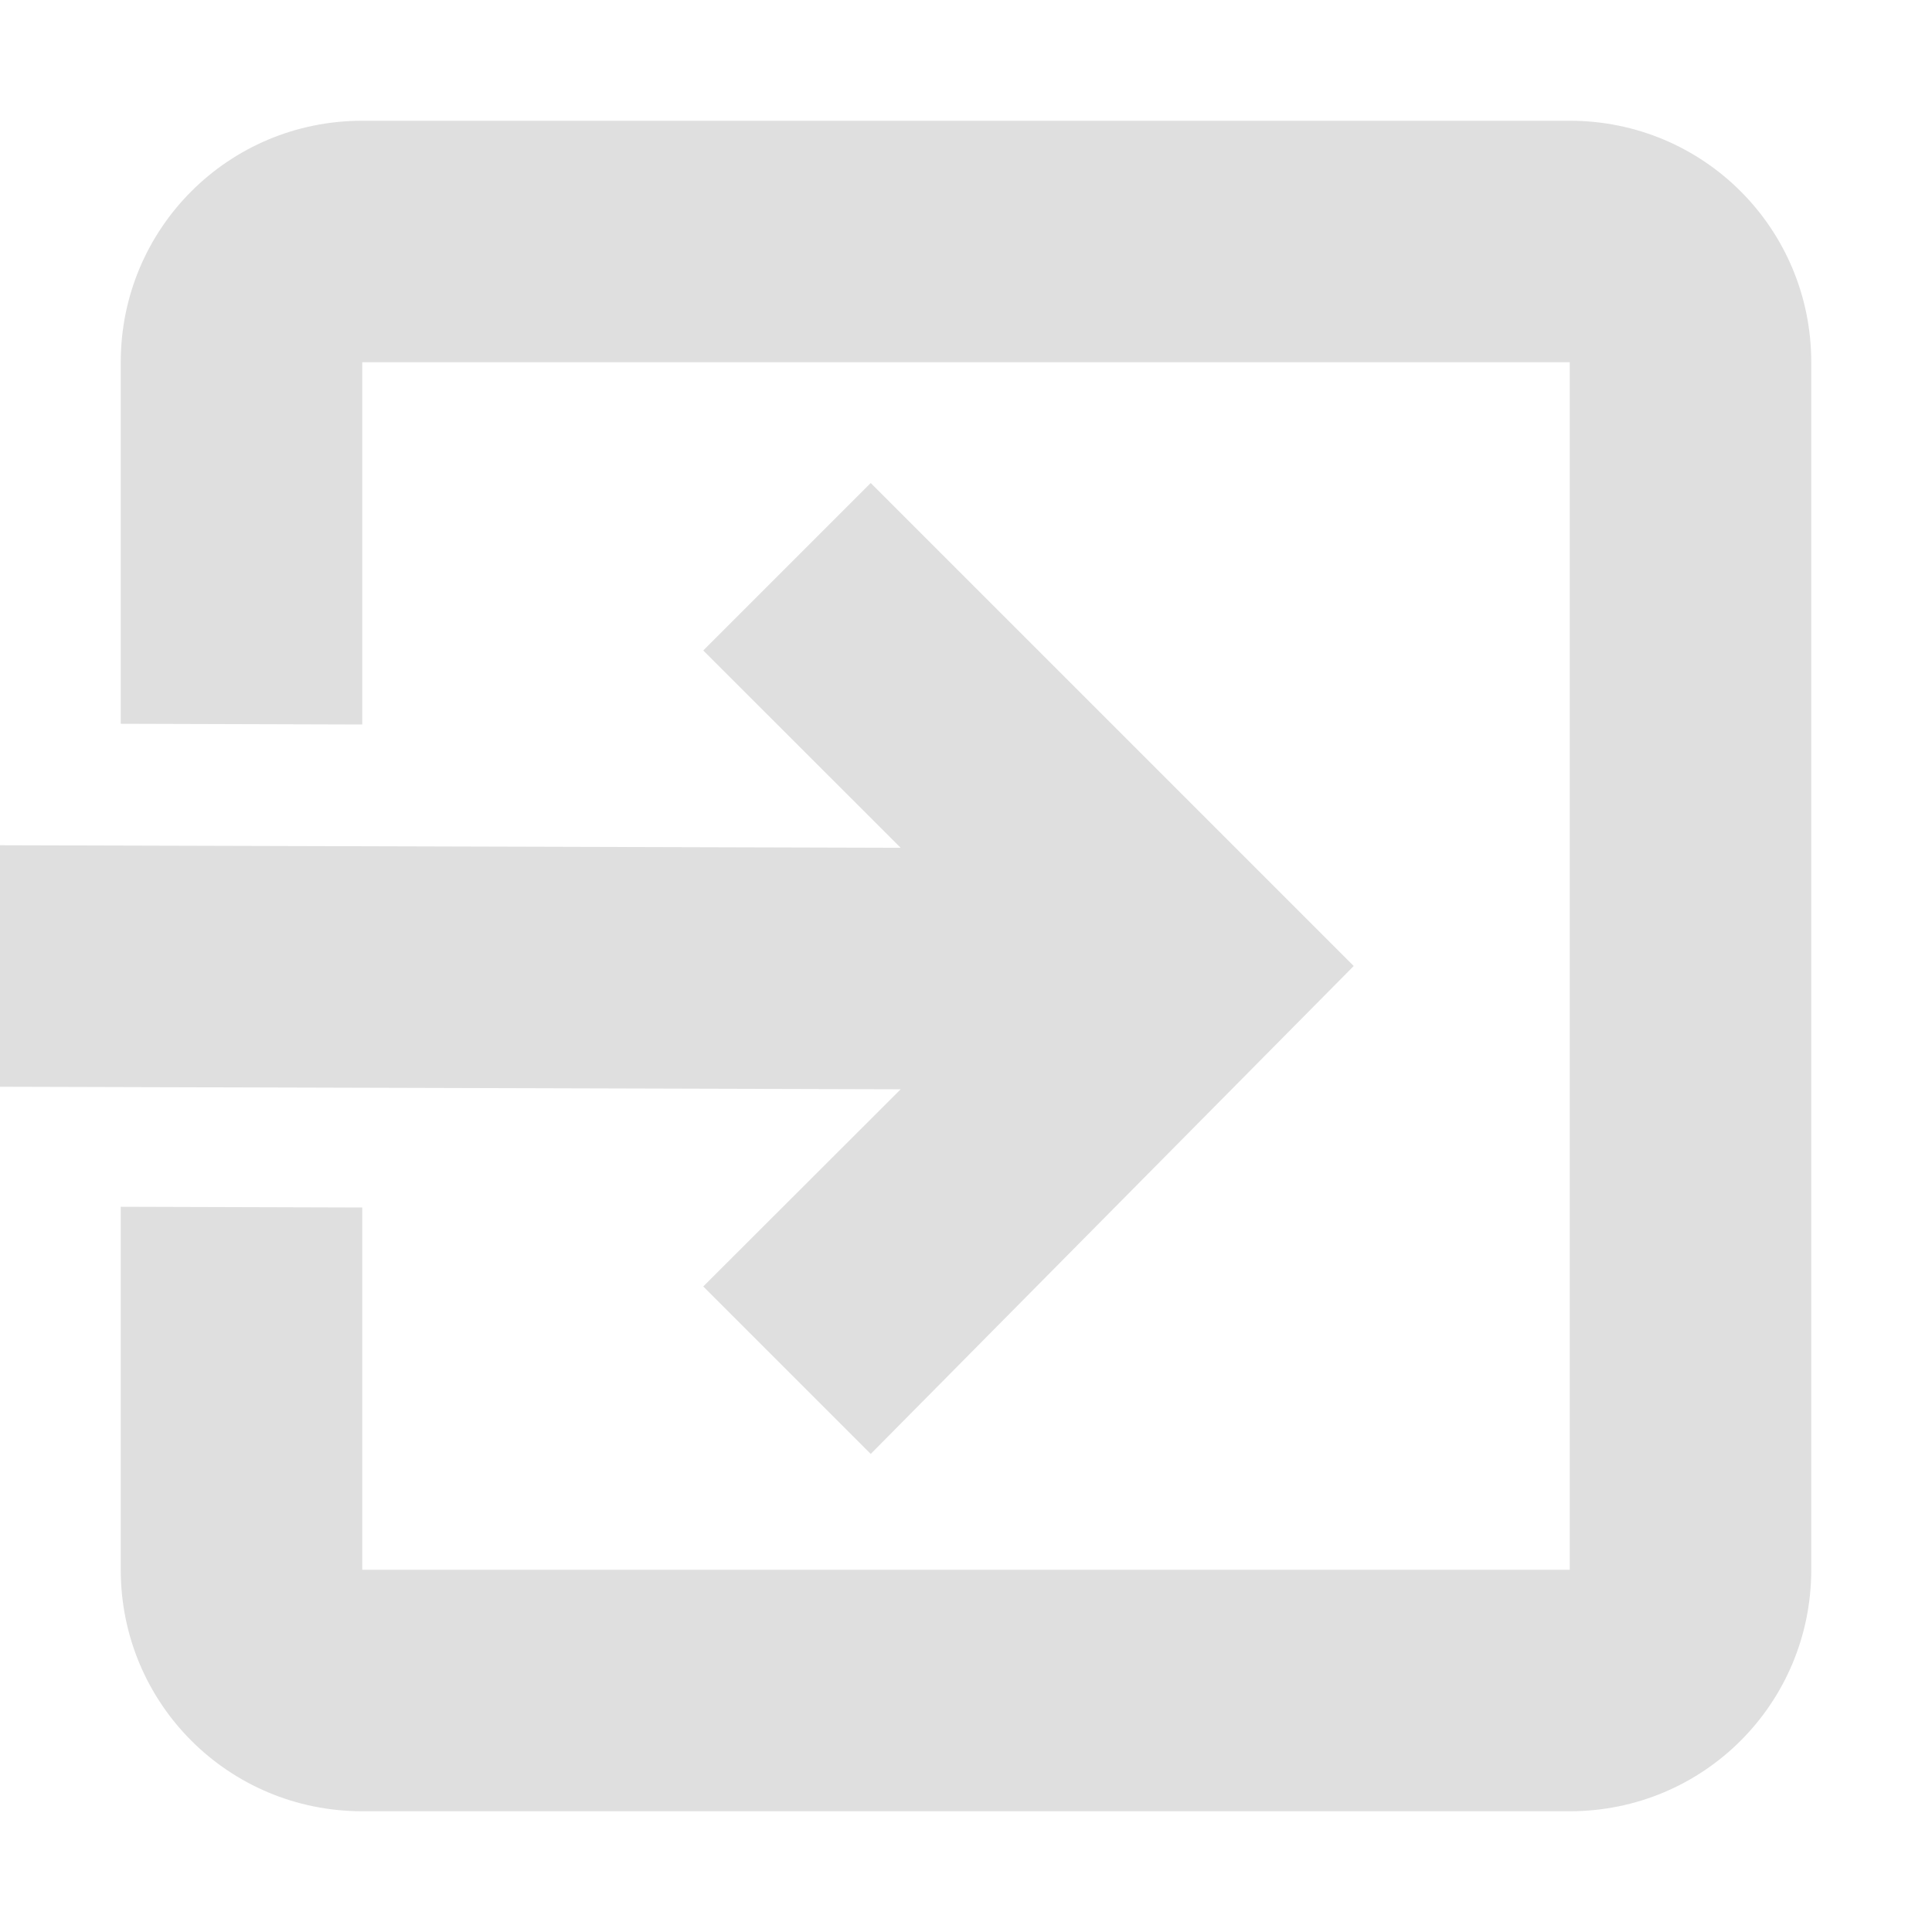
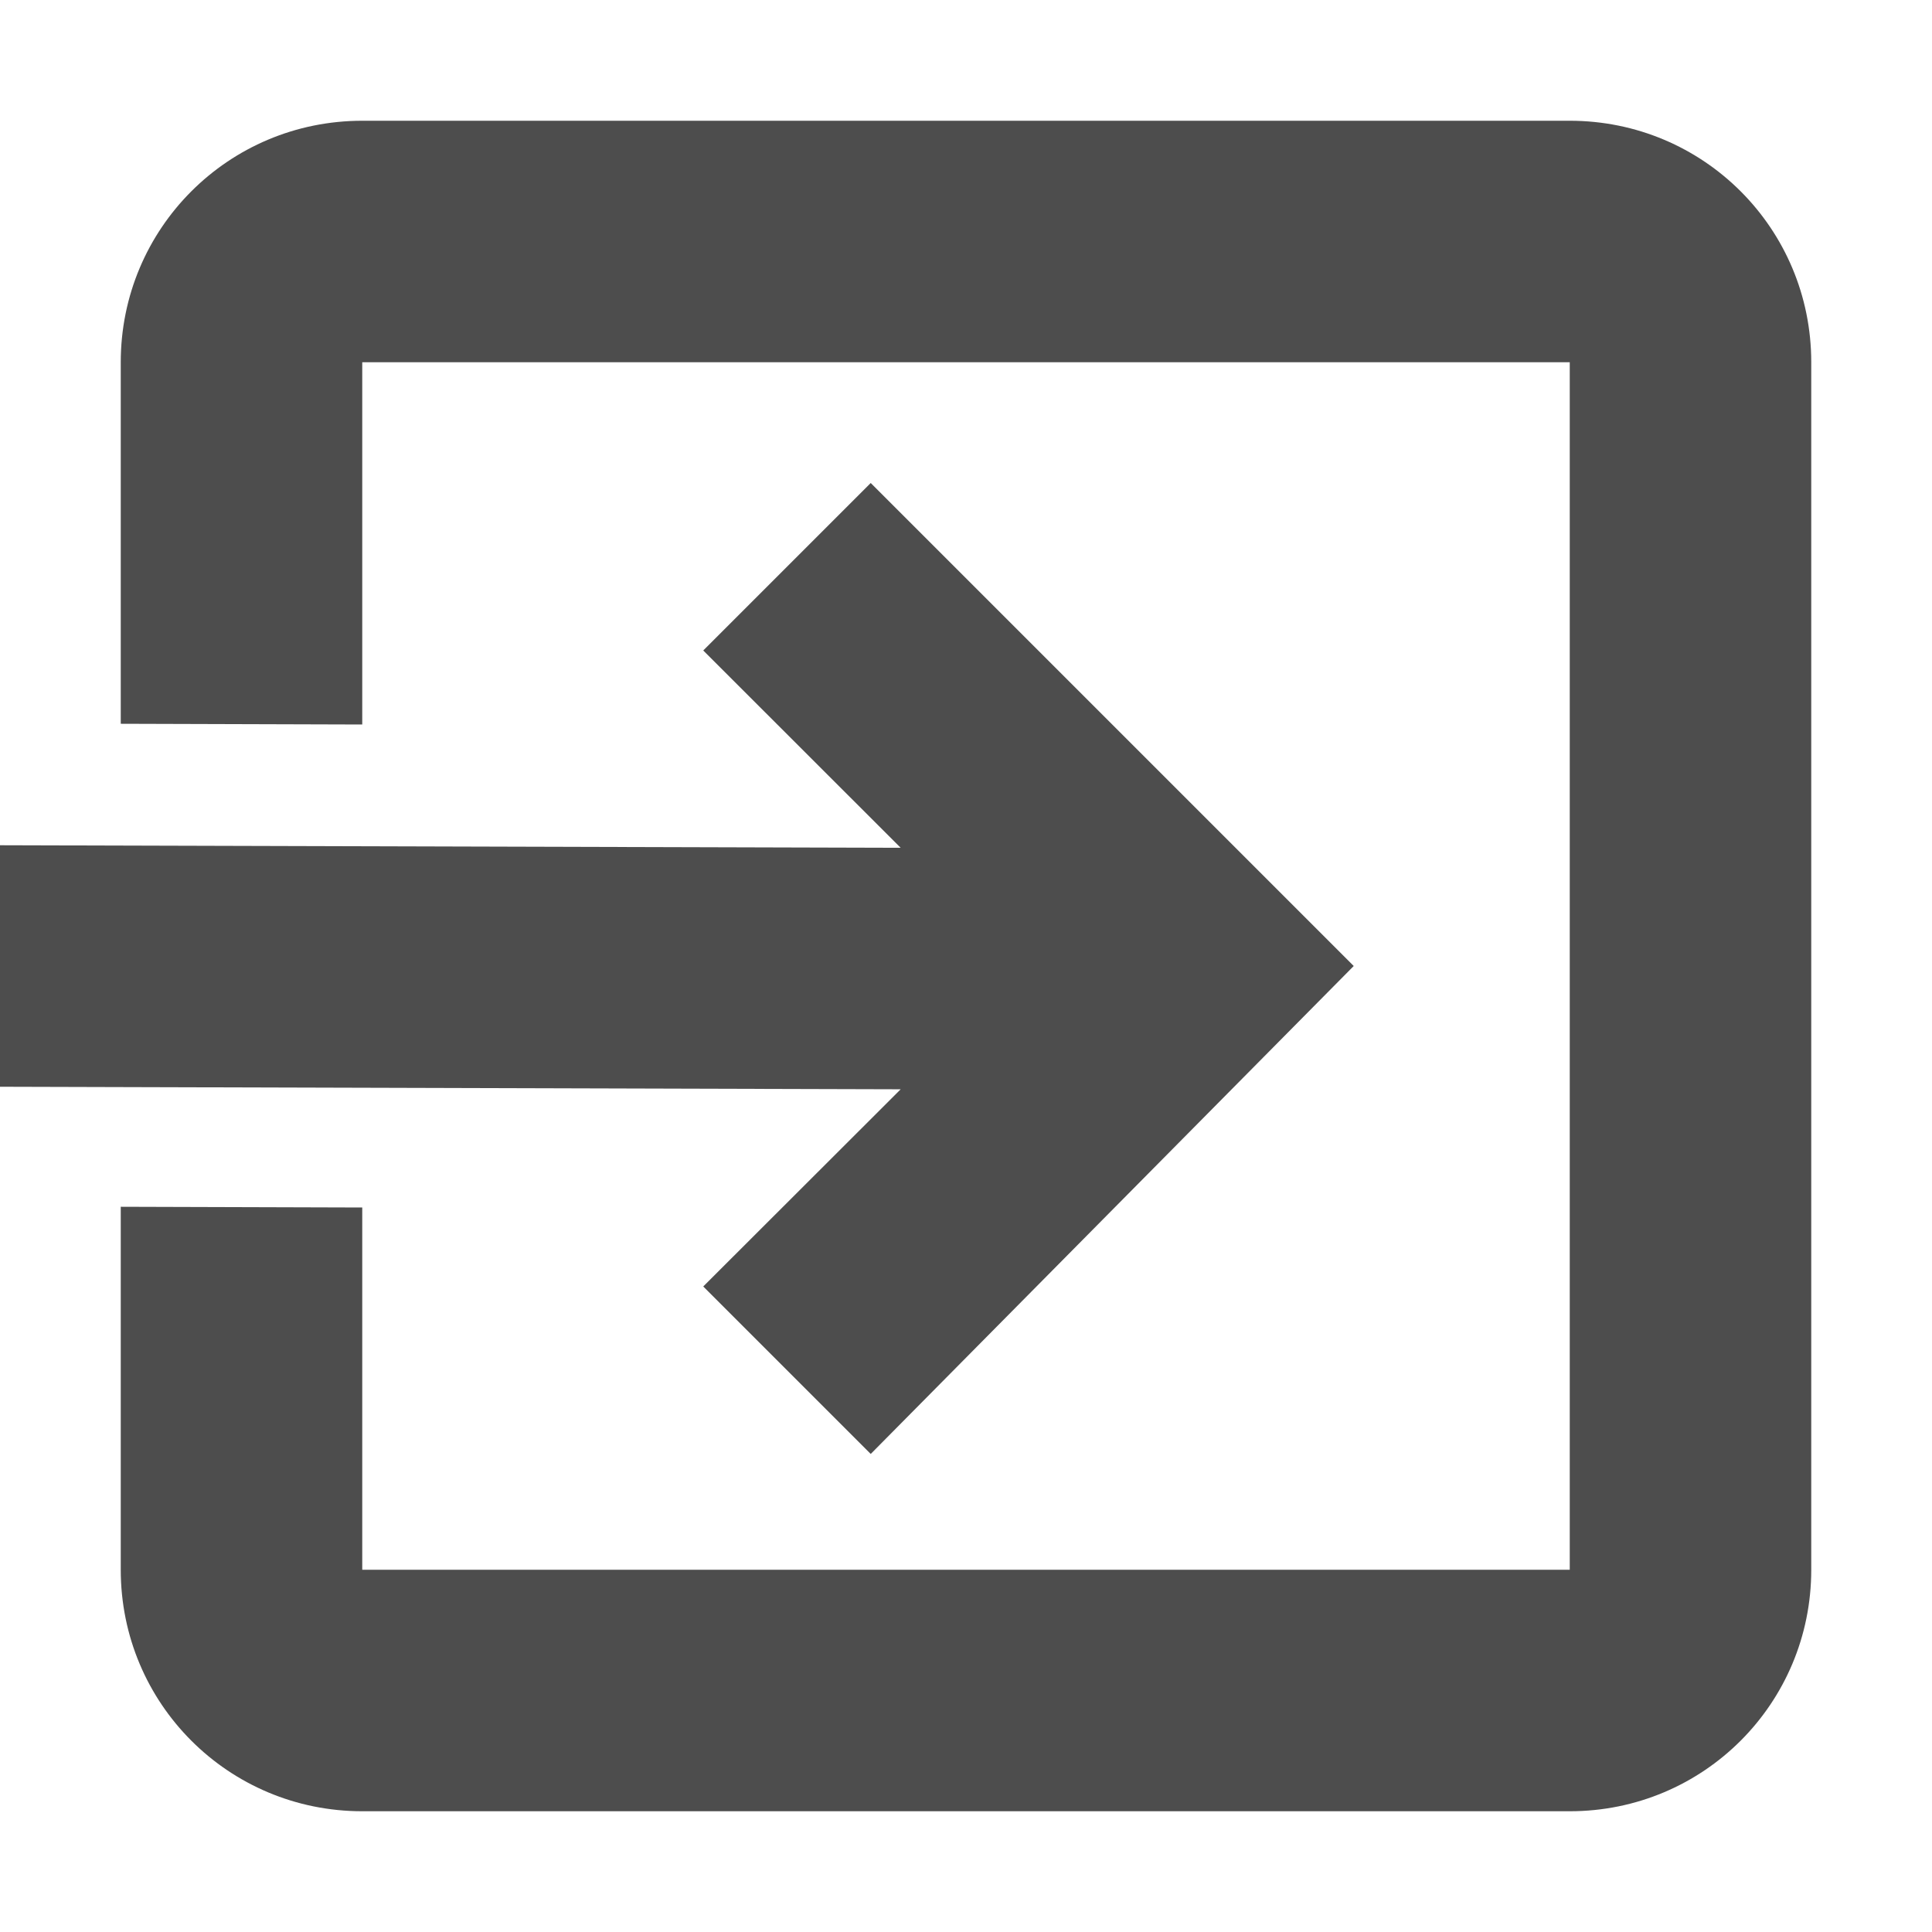
- <svg xmlns="http://www.w3.org/2000/svg" width="16" height="16" viewBox="0 0 16 16">
-   <defs>
+ <svg xmlns="http://www.w3.org/2000/svg" width="16" height="16" viewBox="0 0 16 16" version="1.1" id="svg7">
+   <defs id="defs3">
    <style id="current-color-scheme" type="text/css">
   .ColorScheme-Text { color:#dfdfdf; } .ColorScheme-Highlight { color:#4285f4; } .ColorScheme-NeutralText { color:#ff9800; } .ColorScheme-PositiveText { color:#4caf50; } .ColorScheme-NegativeText { color:#f44336; }
  </style>
  </defs>
-   <path style="fill:currentColor" class="ColorScheme-Text" d="M 3 1 C 1.892 1 1 1.892 1 3 L 1 5.994 L 3 6 L 3 3 L 13 3 L 13 13 L 3 13 L 3 10 L 1 9.994 L 1 13 C 1 14.108 1.892 15 3 15 L 13 15 C 14.108 15 15 14.108 15 13 L 15 3 C 15 1.892 14.108 1 13 1 L 3 1 z M 7.211 4 L 5.824 5.387 L 7.459 7.021 L -0.002 7 L -0.002 9 L 7.459 9.021 L 5.824 10.654 L 7.211 12.041 L 11.211 8 L 7.211 4 z" />
+   <path style="fill:#4d4d4d" class="ColorScheme-Text" d="M 3 1 C 1.892 1 1 1.892 1 3 L 1 5.994 L 3 6 L 3 3 L 13 3 L 13 13 L 3 13 L 3 10 L 1 9.994 L 1 13 C 1 14.108 1.892 15 3 15 L 13 15 C 14.108 15 15 14.108 15 13 L 15 3 C 15 1.892 14.108 1 13 1 L 3 1 z M 7.211 4 L 5.824 5.387 L 7.459 7.021 L -0.002 7 L -0.002 9 L 7.459 9.021 L 5.824 10.654 L 7.211 12.041 L 11.211 8 L 7.211 4 z" id="path5" />
</svg>
